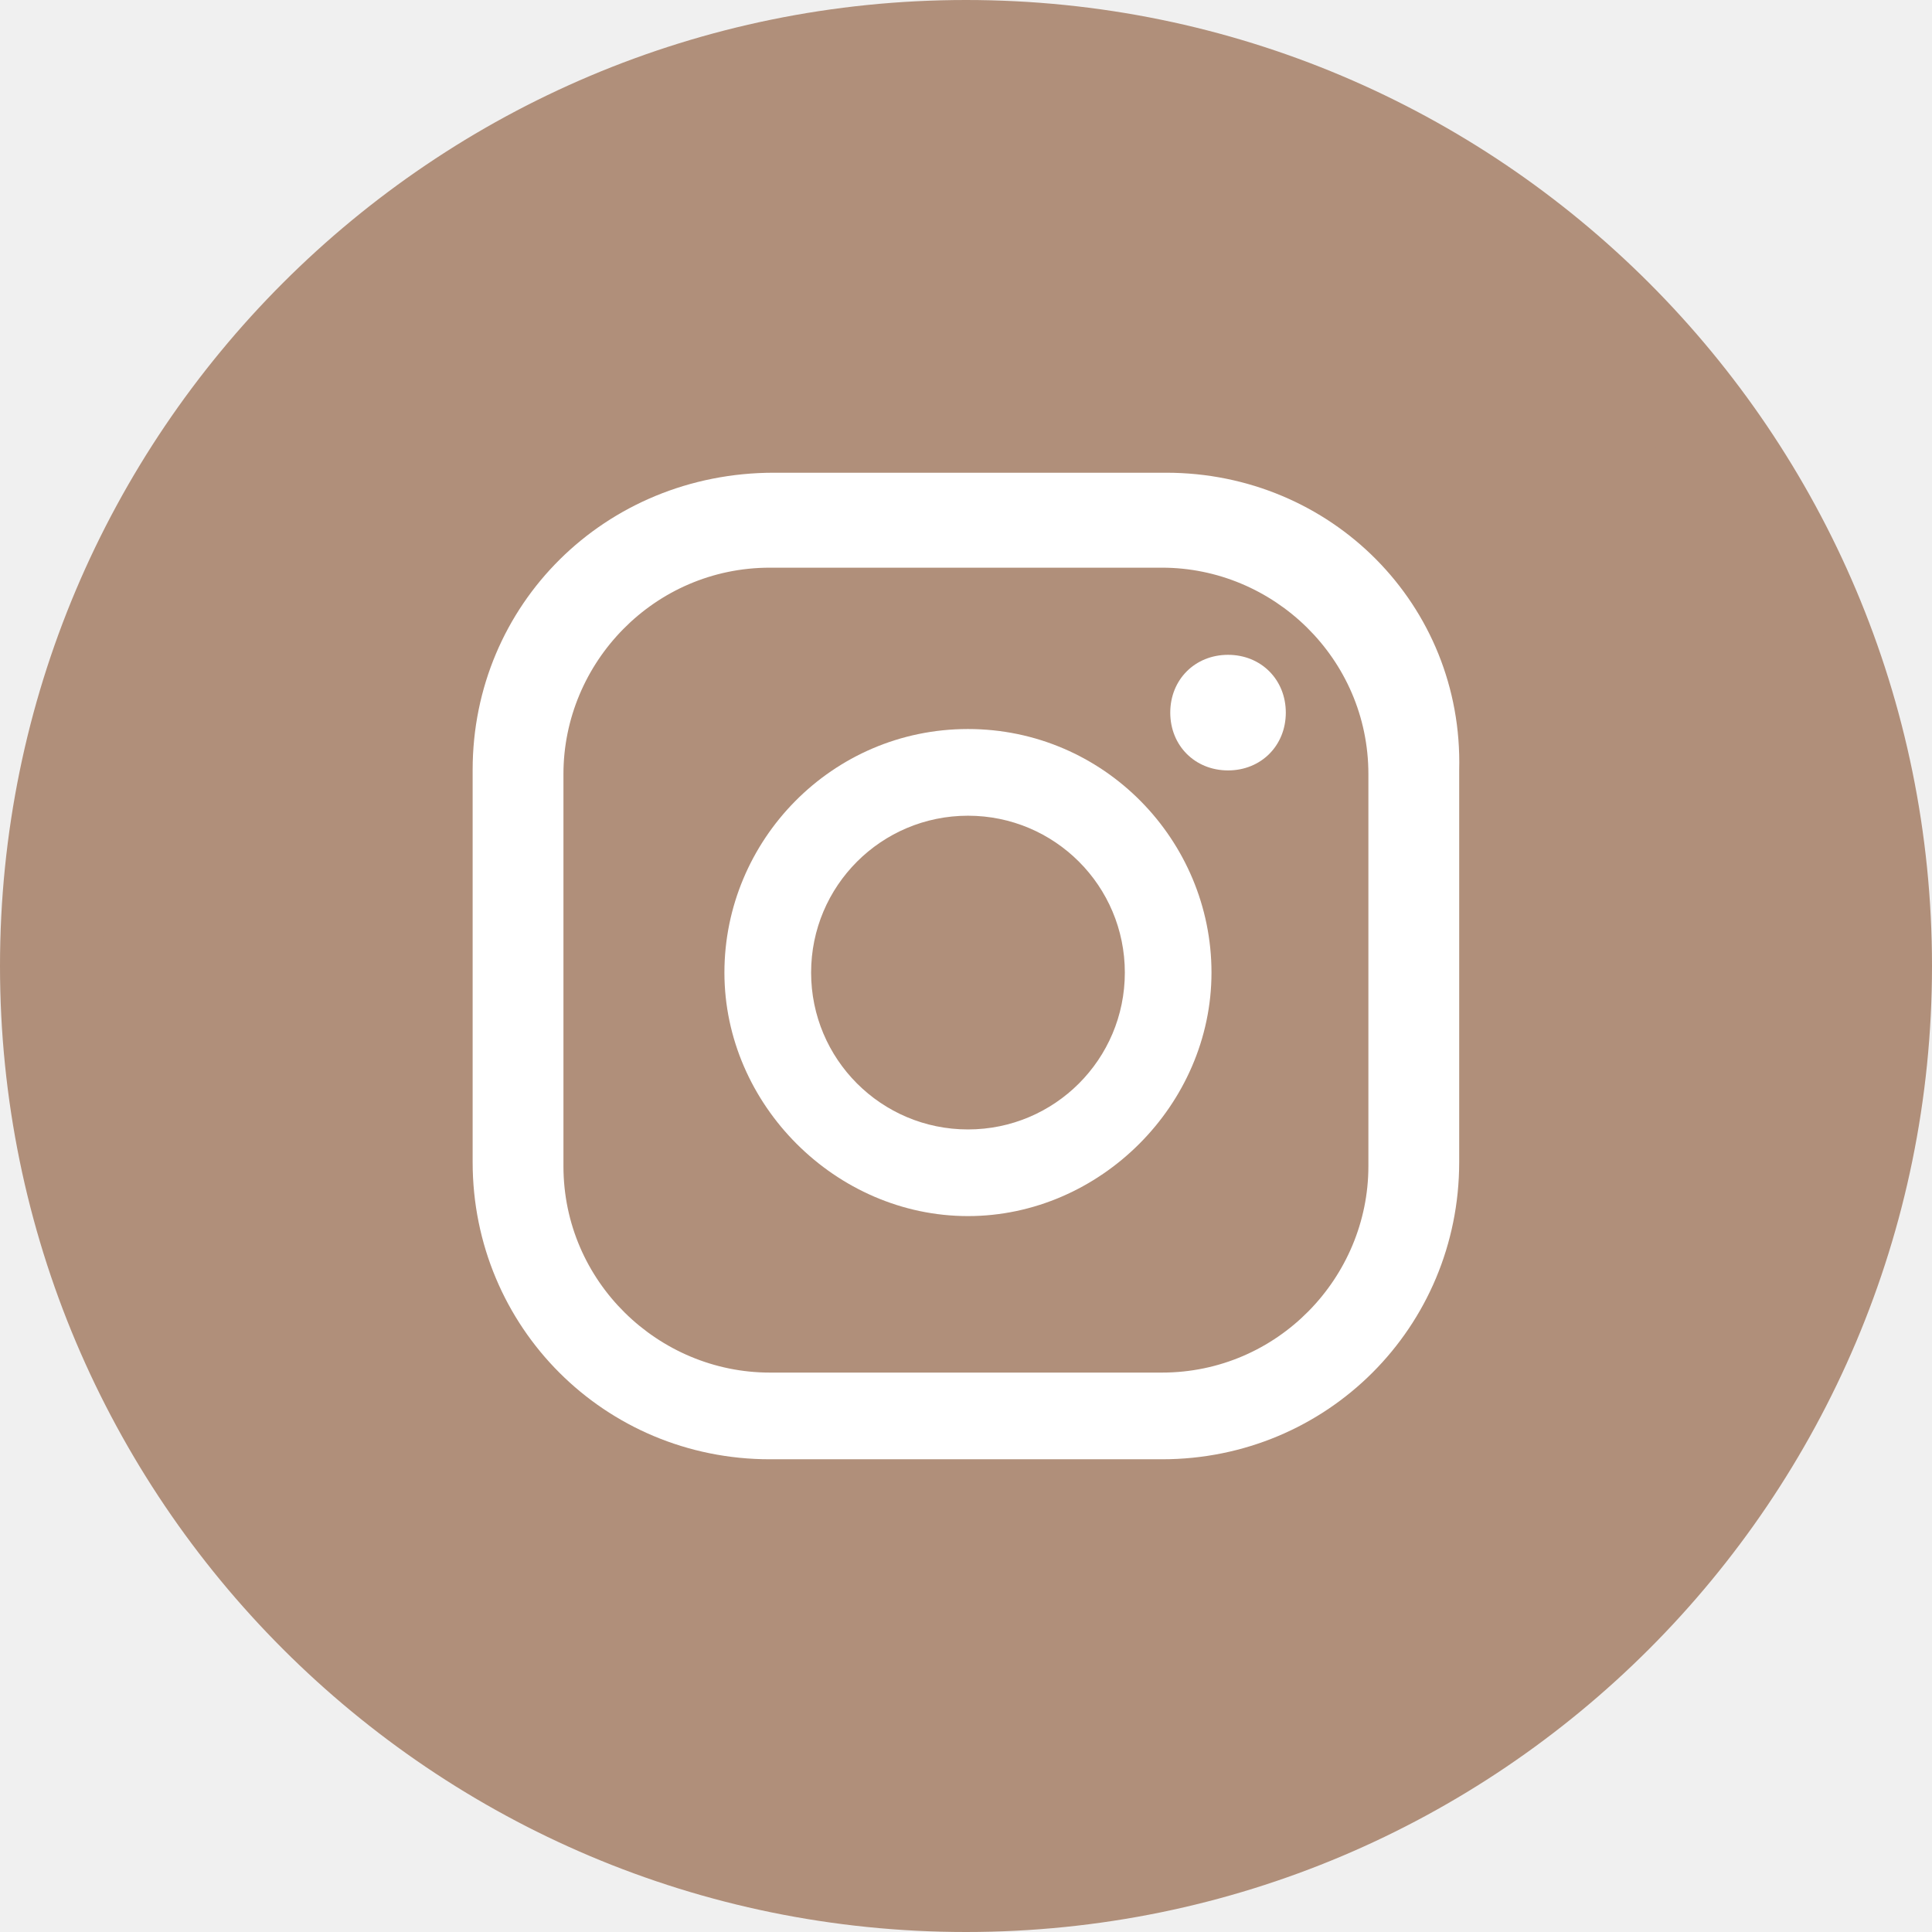
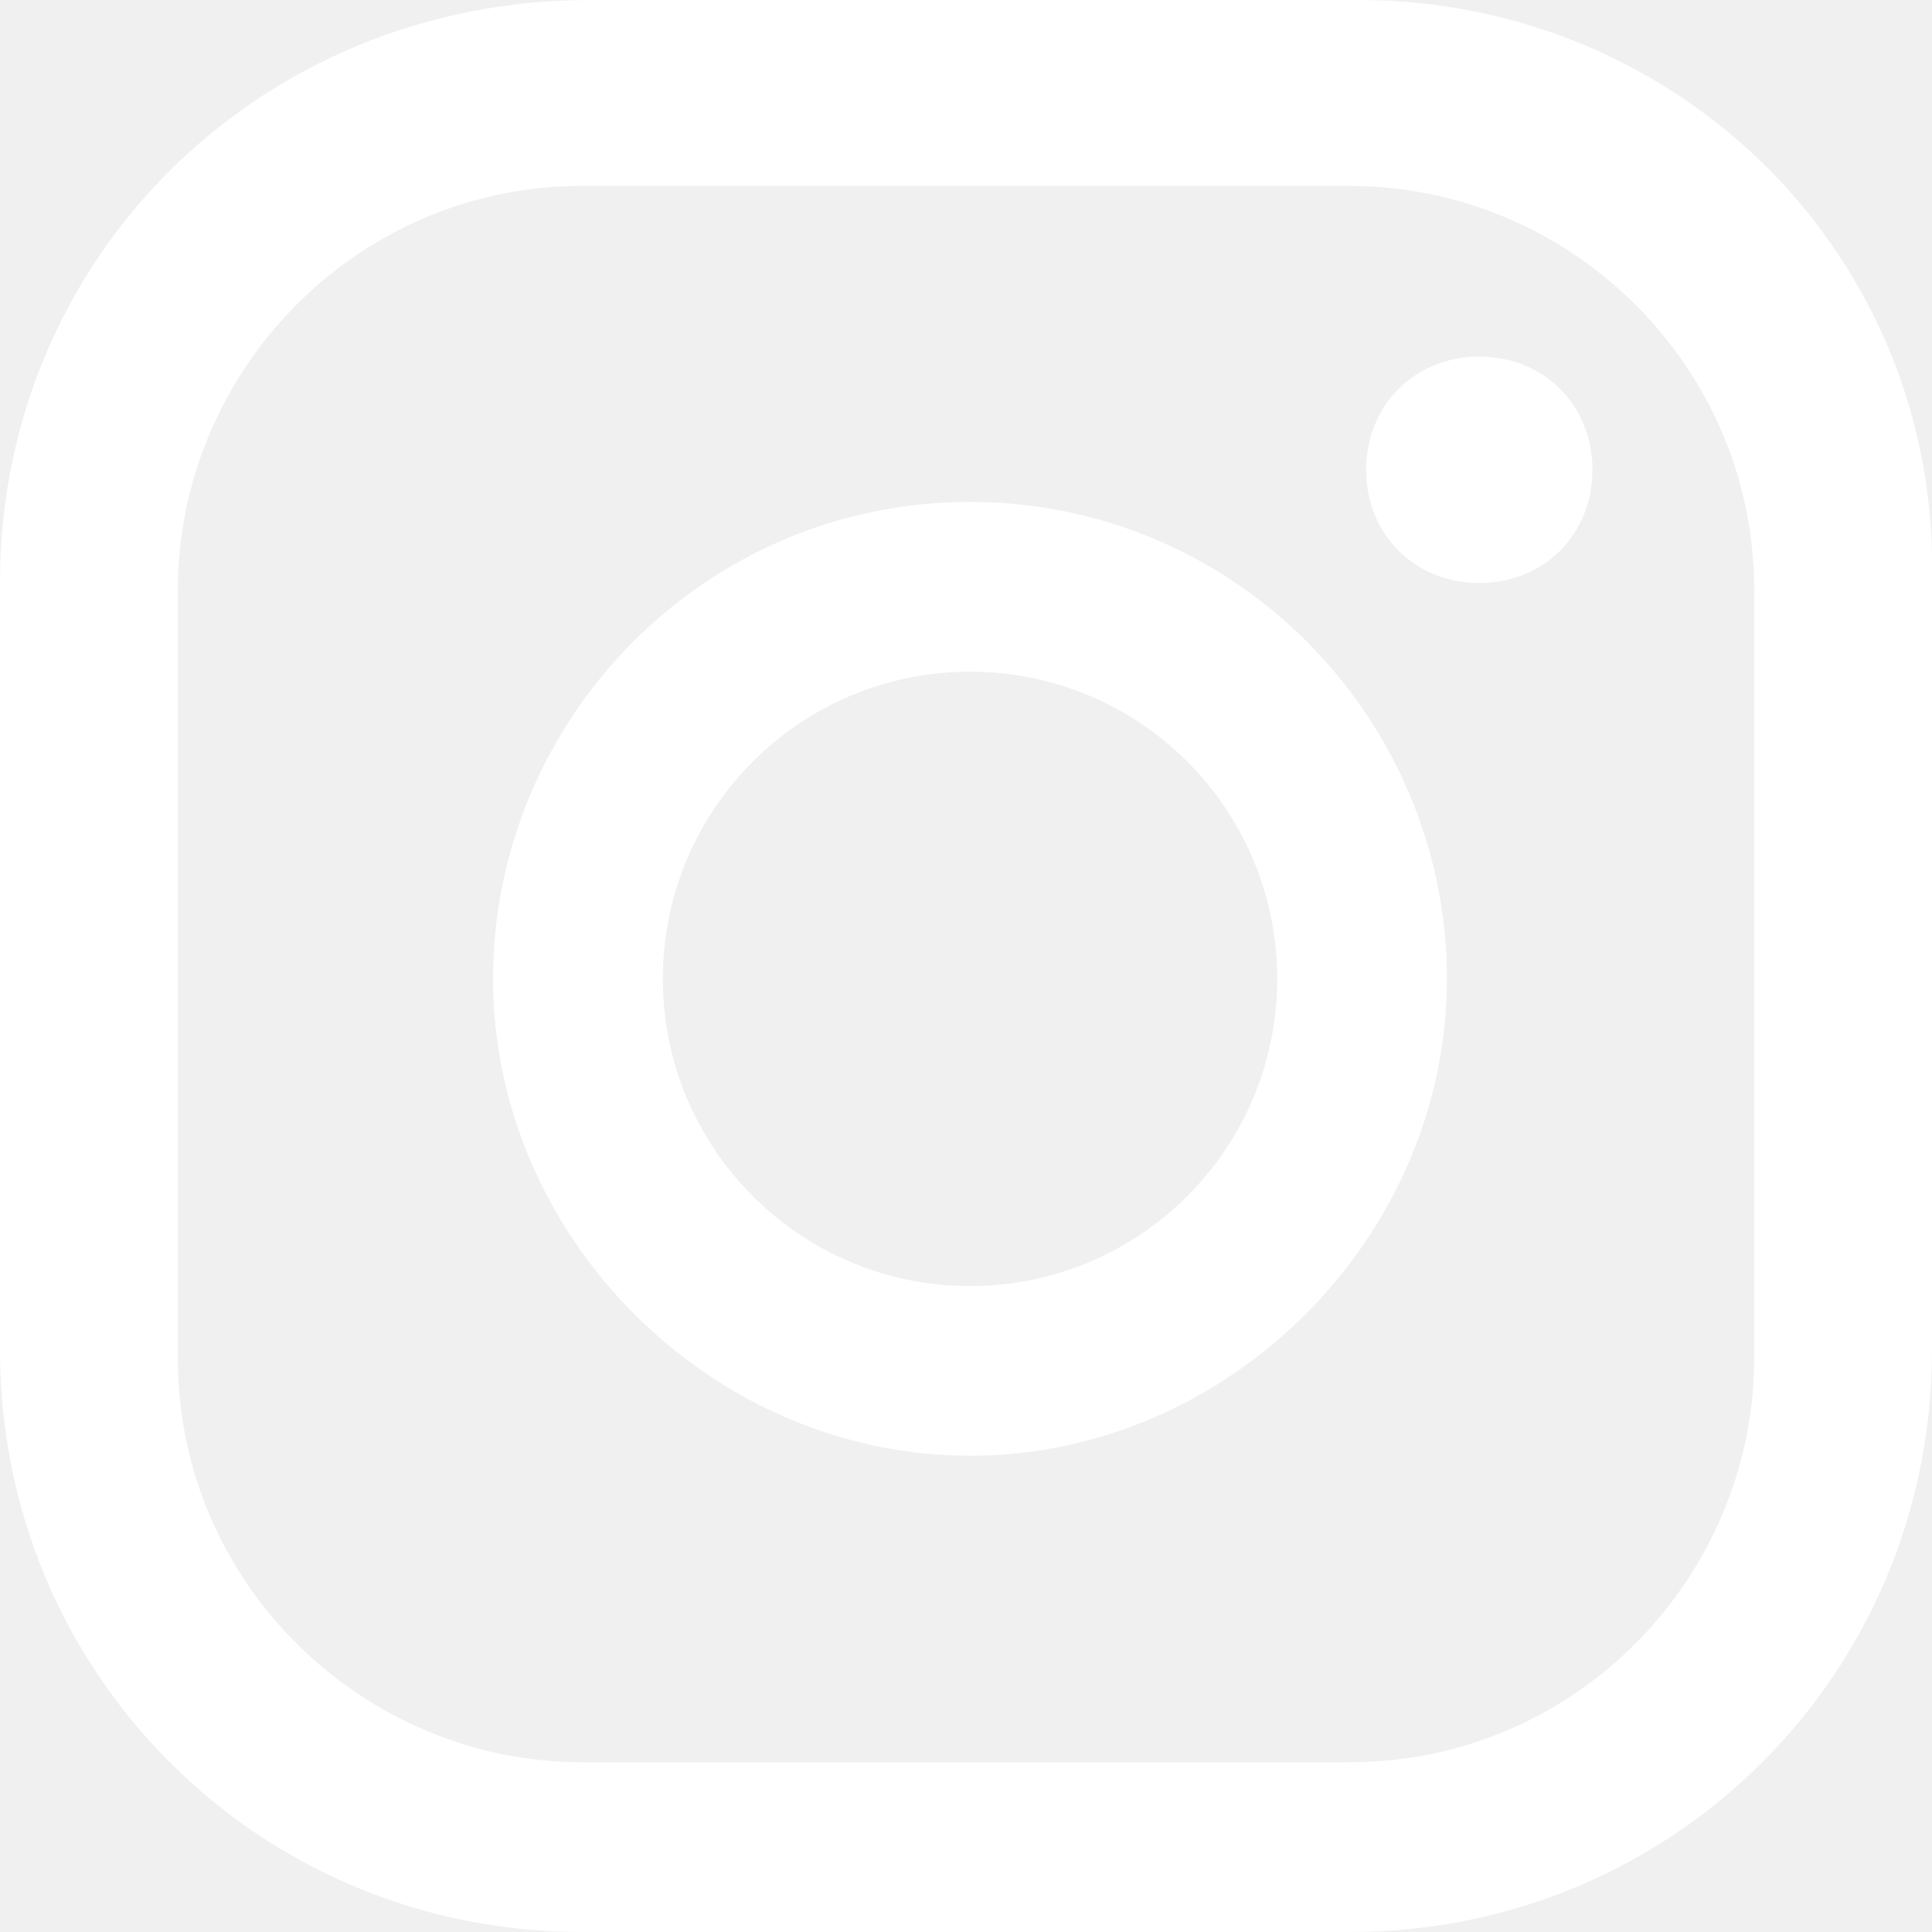
- <svg xmlns="http://www.w3.org/2000/svg" width="47" height="47" viewBox="0 0 47 47" fill="none">
-   <rect x="1.25" y="1.25" width="44.5" height="44.5" rx="22.25" fill="#B08F7A" />
-   <rect x="1.25" y="1.25" width="44.5" height="44.5" rx="22.25" stroke="#B08F7A" stroke-width="2.5" />
-   <path d="M29.875 15.93C29.071 15.93 28.469 16.533 28.469 17.336C28.469 18.139 29.071 18.742 29.875 18.742C30.678 18.742 31.28 18.139 31.28 17.336C31.28 16.533 30.678 15.93 29.875 15.93Z" fill="white" />
-   <path d="M23.548 17.735C20.234 17.735 17.623 20.446 17.623 23.66C17.623 26.873 20.334 29.584 23.548 29.584C26.761 29.584 29.472 26.873 29.472 23.66C29.472 20.446 26.862 17.735 23.548 17.735ZM23.548 27.476C21.439 27.476 19.732 25.768 19.732 23.66C19.732 21.551 21.439 19.844 23.548 19.844C25.657 19.844 27.364 21.551 27.364 23.66C27.364 25.768 25.657 27.476 23.548 27.476Z" fill="white" />
-   <path d="M28.368 11.5H18.829C14.711 11.5 11.498 14.713 11.498 18.73V28.27C11.498 32.287 14.711 35.5 18.728 35.5H28.268C32.285 35.5 35.498 32.287 35.498 28.27V18.73C35.599 14.713 32.385 11.5 28.368 11.5ZM33.289 28.37C33.289 31.082 31.08 33.391 28.268 33.391H18.728C16.017 33.391 13.707 31.182 13.707 28.37V18.831C13.707 16.119 15.916 13.81 18.728 13.81H28.268C30.979 13.81 33.289 16.019 33.289 18.831V28.37Z" fill="white" />
+ <svg xmlns="http://www.w3.org/2000/svg" width="24" height="24" viewBox="0 0 24 24" fill="none">
+   <path d="M18.377 4.43C17.573 4.43 16.971 5.033 16.971 5.836C16.971 6.639 17.573 7.242 18.377 7.242C19.18 7.242 19.782 6.639 19.782 5.836C19.782 5.033 19.18 4.43 18.377 4.43Z" fill="white" />
+   <path d="M12.05 6.235C8.736 6.235 6.125 8.946 6.125 12.16C6.125 15.373 8.836 18.084 12.05 18.084C15.263 18.084 17.974 15.373 17.974 12.16C17.974 8.946 15.364 6.235 12.05 6.235ZM12.05 15.976C9.941 15.976 8.234 14.268 8.234 12.16C8.234 10.051 9.941 8.344 12.05 8.344C14.159 8.344 15.866 10.051 15.866 12.16C15.866 14.268 14.159 15.976 12.05 15.976Z" fill="white" />
+   <path d="M16.87 0H7.331C3.213 0 0 3.213 0 7.23V16.77C0 20.787 3.213 24 7.23 24H16.77C20.787 24 24 20.787 24 16.77V7.23C24.1 3.213 20.887 0 16.87 0ZM21.791 16.87C21.791 19.582 19.582 21.891 16.77 21.891H7.23C4.519 21.891 2.209 19.682 2.209 16.87V7.331C2.209 4.619 4.418 2.31 7.23 2.31H16.77C19.481 2.31 21.791 4.519 21.791 7.331V16.87Z" fill="white" />
</svg>
